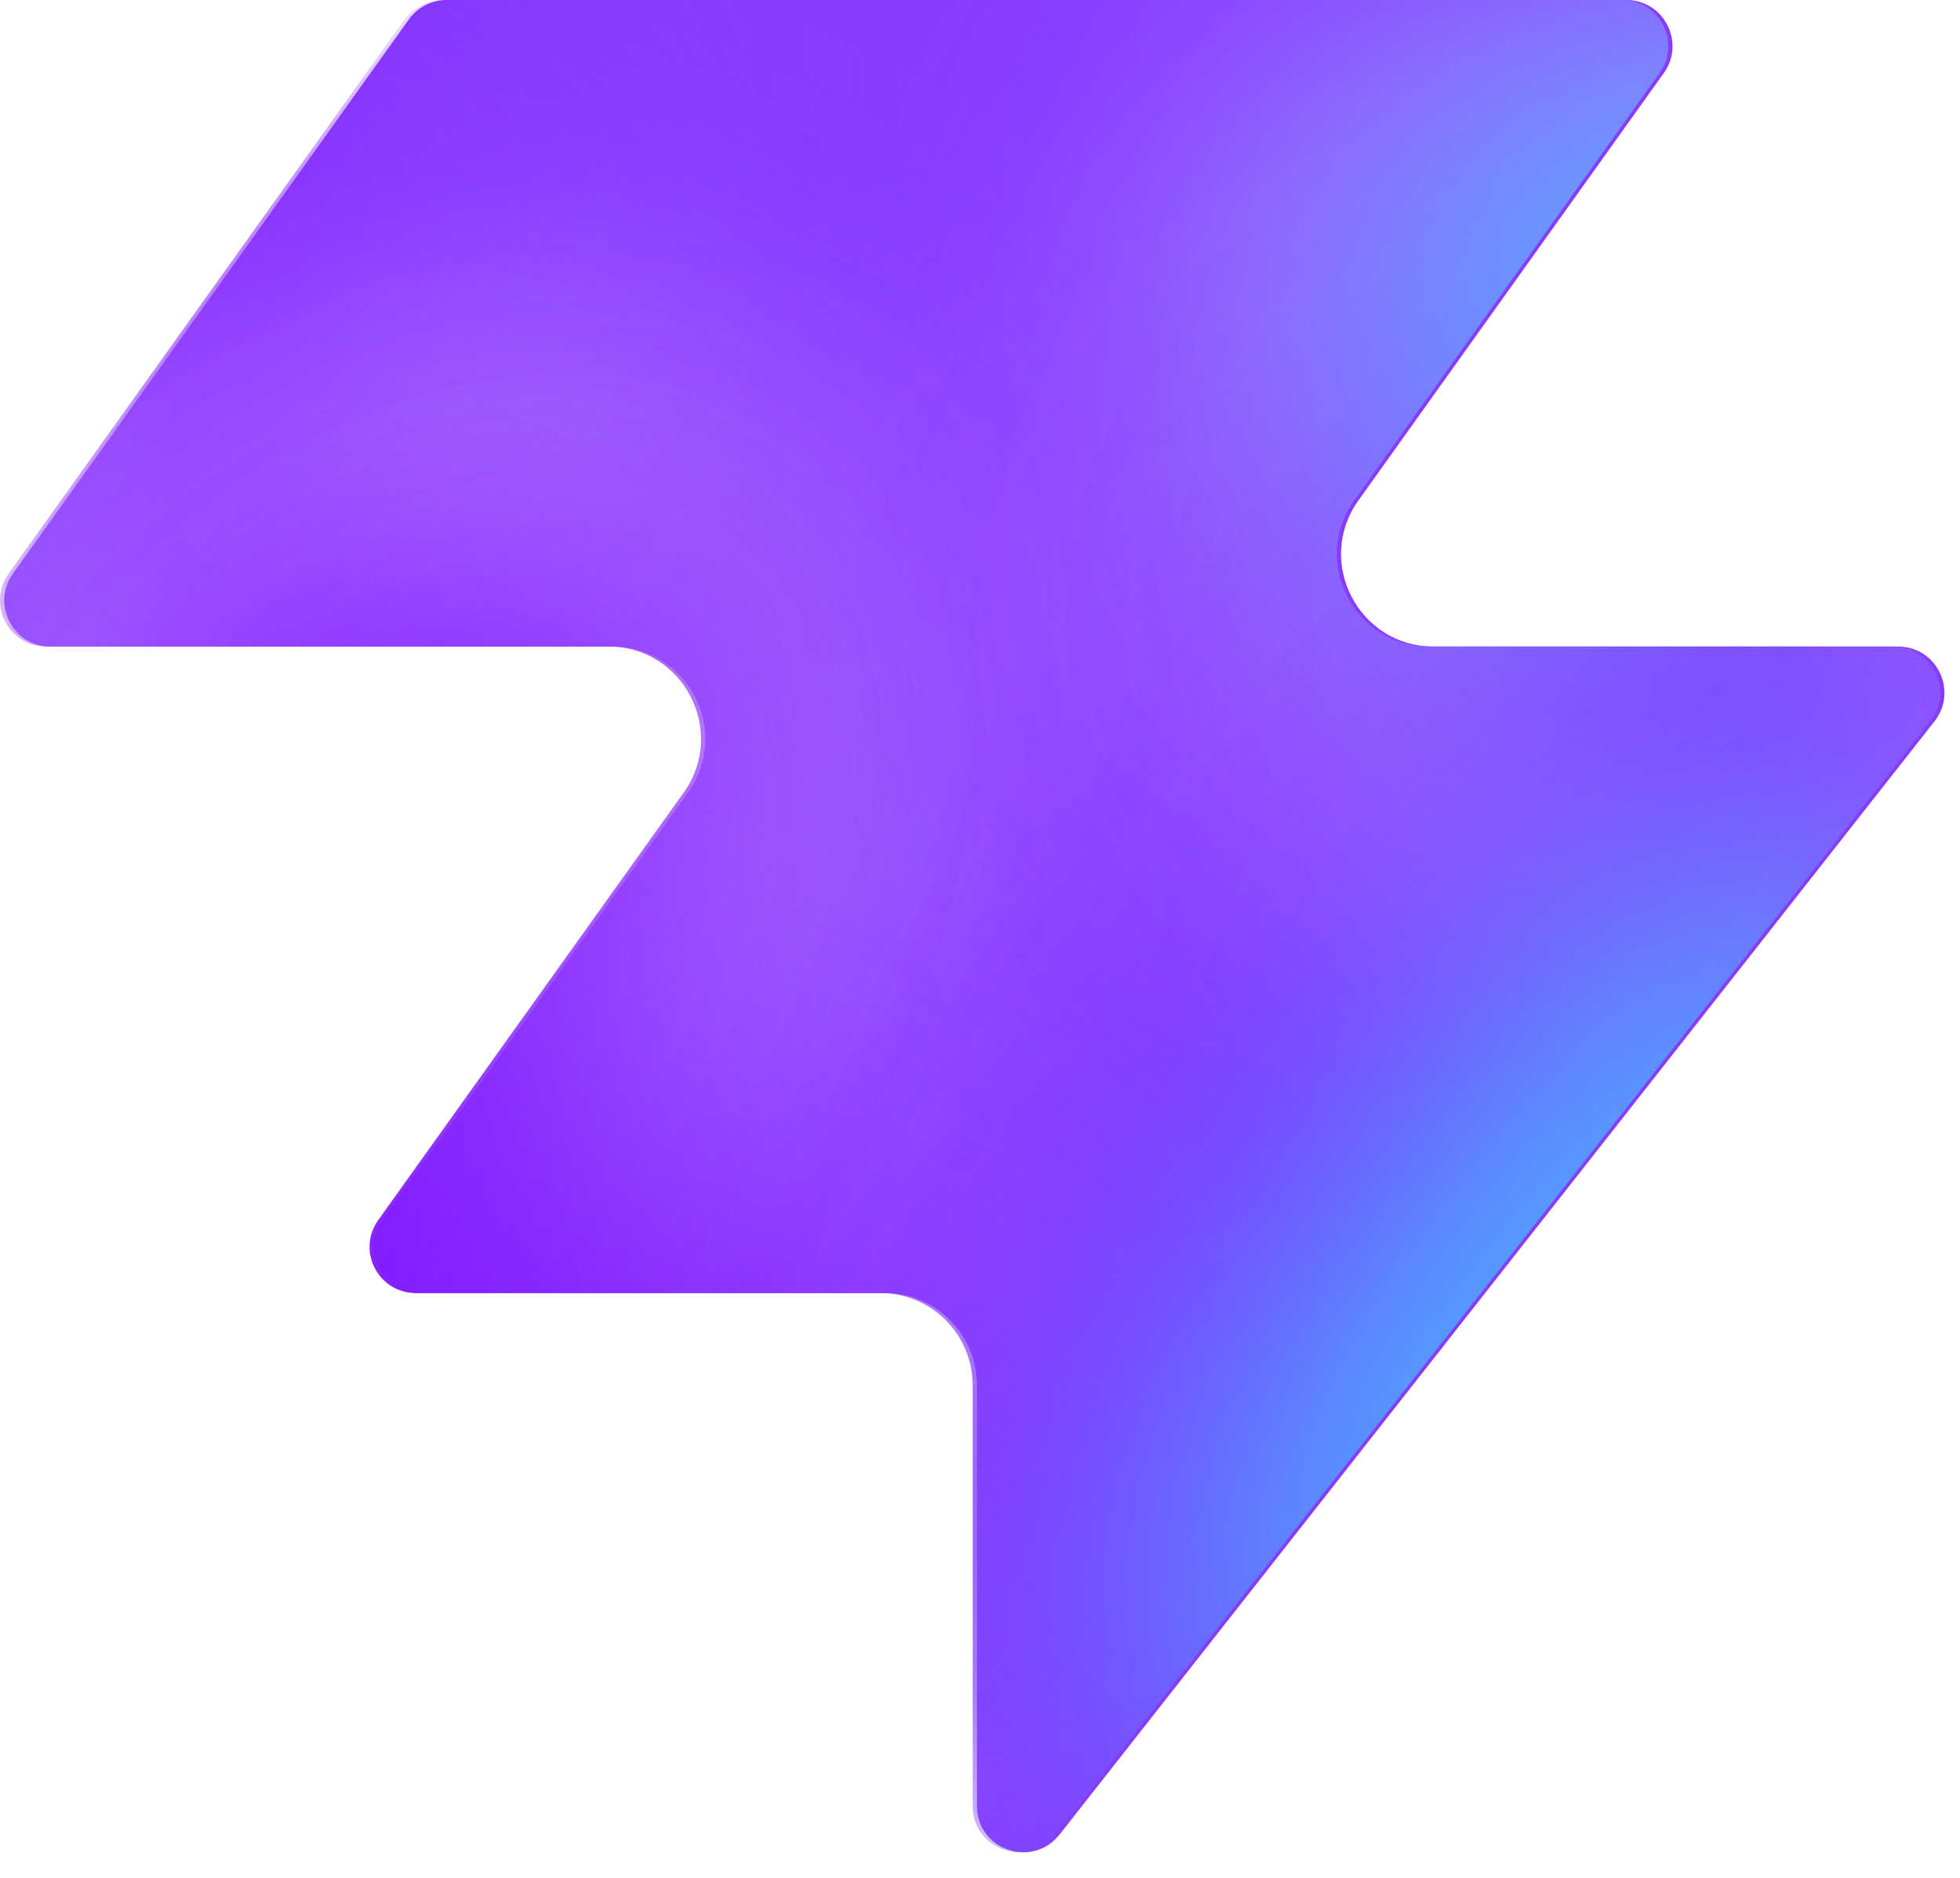
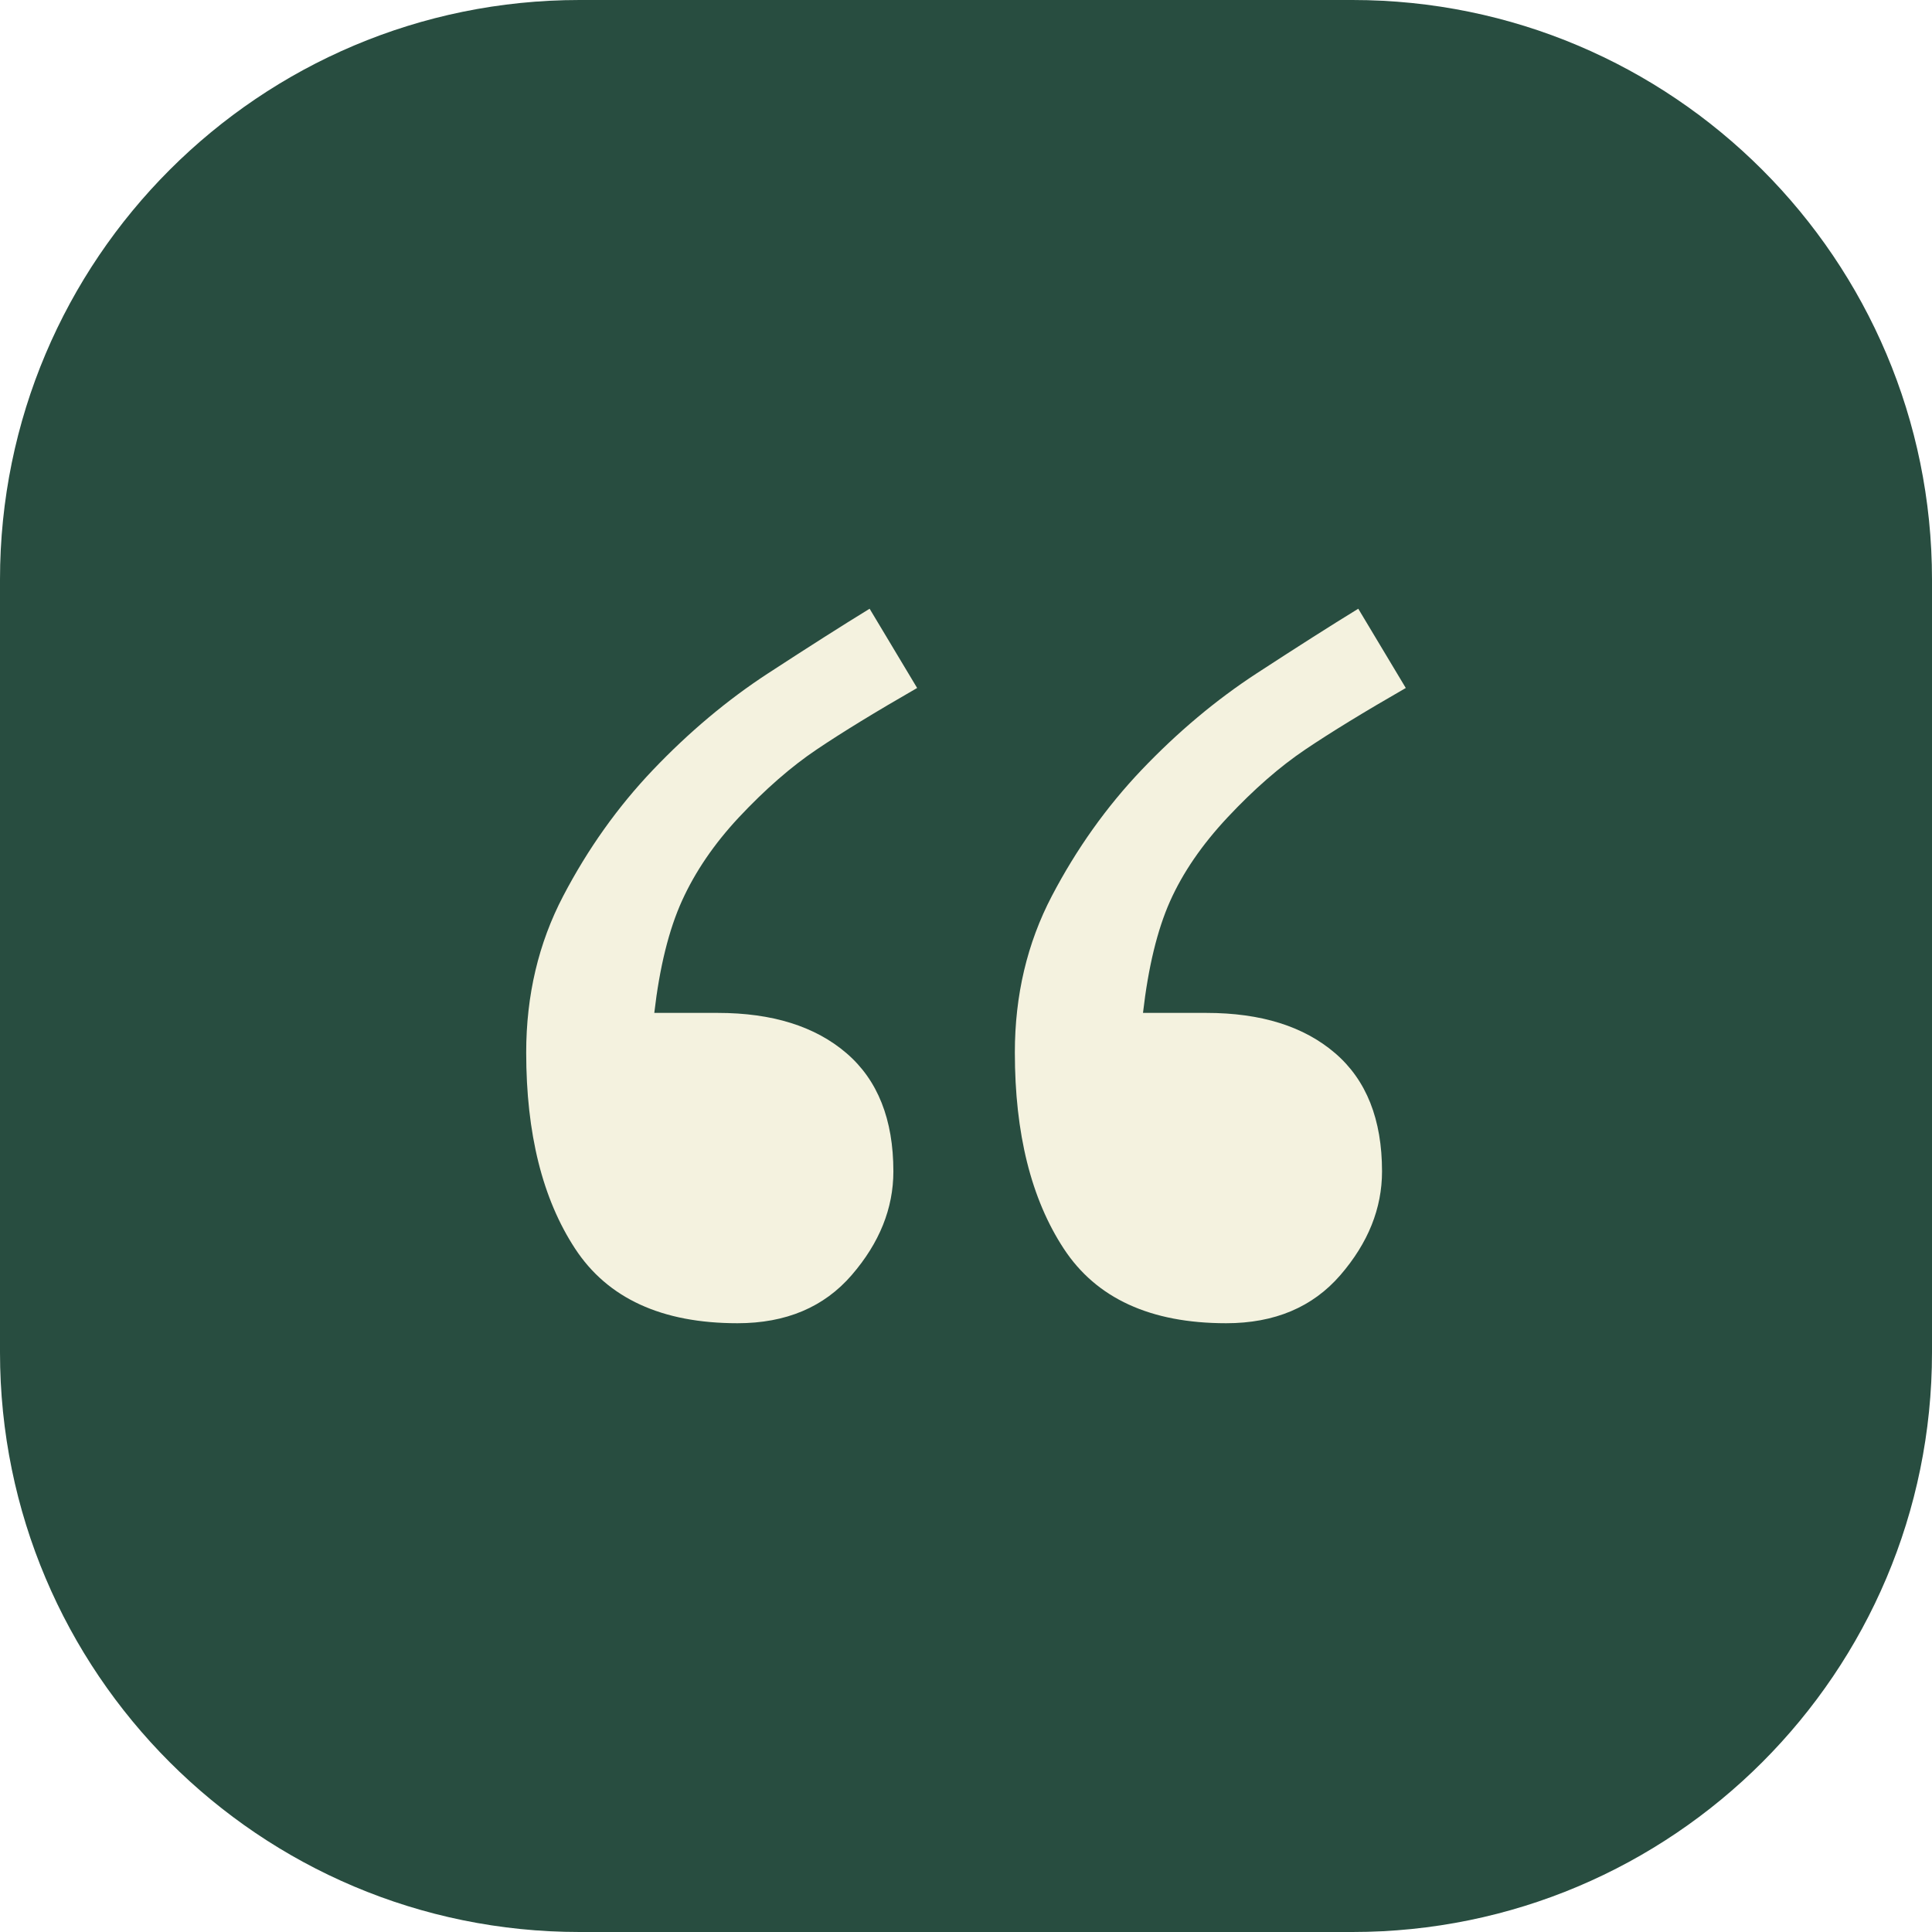
- <svg xmlns="http://www.w3.org/2000/svg" width="48" height="46" fill="none" viewBox="0 0 48 46">
-   <path fill="#863bff" d="M25.946 44.938c-.664.845-2.021.375-2.021-.698V33.937a2.26 2.26 0 0 0-2.262-2.262H10.287c-.92 0-1.456-1.04-.92-1.788l7.48-10.471c1.07-1.497 0-3.578-1.842-3.578H1.237c-.92 0-1.456-1.04-.92-1.788L10.013.474c.214-.297.556-.474.92-.474h28.894c.92 0 1.456 1.04.92 1.788l-7.48 10.471c-1.07 1.498 0 3.579 1.842 3.579h11.377c.943 0 1.473 1.088.89 1.83L25.947 44.94z" style="fill:#863bff;fill:color(display-p3 .525 .23 1);fill-opacity:1" />
-   <mask id="a" width="48" height="46" x="0" y="0" maskUnits="userSpaceOnUse" style="mask-type:alpha">
-     <path fill="#000" d="M25.842 44.938c-.664.844-2.021.375-2.021-.698V33.937a2.26 2.26 0 0 0-2.262-2.262H10.183c-.92 0-1.456-1.04-.92-1.788l7.48-10.471c1.07-1.498 0-3.579-1.842-3.579H1.133c-.92 0-1.456-1.04-.92-1.787L9.91.473c.214-.297.556-.474.92-.474h28.894c.92 0 1.456 1.04.92 1.788l-7.48 10.471c-1.07 1.498 0 3.578 1.842 3.578h11.377c.943 0 1.473 1.088.89 1.832L25.843 44.94z" style="fill:#000;fill-opacity:1" />
-   </mask>
-   <g mask="url(#a)">
-     <g filter="url(#b)">
-       <ellipse cx="5.508" cy="14.704" fill="#ede6ff" rx="5.508" ry="14.704" style="fill:#ede6ff;fill:color(display-p3 .927 .903 1);fill-opacity:1" transform="matrix(.00324 1 1 -.00324 -4.47 31.516)" />
-     </g>
-     <g filter="url(#c)">
-       <ellipse cx="10.399" cy="29.851" fill="#ede6ff" rx="10.399" ry="29.851" style="fill:#ede6ff;fill:color(display-p3 .927 .903 1);fill-opacity:1" transform="matrix(.00324 1 1 -.00324 -39.328 7.883)" />
-     </g>
-     <g filter="url(#d)">
-       <ellipse cx="5.508" cy="30.487" fill="#7e14ff" rx="5.508" ry="30.487" style="fill:#7e14ff;fill:color(display-p3 .492 .077 1);fill-opacity:1" transform="rotate(89.814 -25.913 -14.639)scale(1 -1)" />
-     </g>
-     <g filter="url(#e)">
-       <ellipse cx="5.508" cy="30.599" fill="#7e14ff" rx="5.508" ry="30.599" style="fill:#7e14ff;fill:color(display-p3 .492 .077 1);fill-opacity:1" transform="rotate(89.814 -32.644 -3.334)scale(1 -1)" />
-     </g>
-     <g filter="url(#f)">
-       <ellipse cx="5.508" cy="30.599" fill="#7e14ff" rx="5.508" ry="30.599" style="fill:#7e14ff;fill:color(display-p3 .492 .077 1);fill-opacity:1" transform="matrix(.00324 1 1 -.00324 -34.34 30.47)" />
-     </g>
-     <g filter="url(#g)">
-       <ellipse cx="14.072" cy="22.078" fill="#ede6ff" rx="14.072" ry="22.078" style="fill:#ede6ff;fill:color(display-p3 .927 .903 1);fill-opacity:1" transform="rotate(93.35 24.506 48.493)scale(-1 1)" />
-     </g>
-     <g filter="url(#h)">
-       <ellipse cx="3.47" cy="21.501" fill="#7e14ff" rx="3.47" ry="21.501" style="fill:#7e14ff;fill:color(display-p3 .492 .077 1);fill-opacity:1" transform="rotate(89.009 28.708 47.59)scale(-1 1)" />
-     </g>
-     <g filter="url(#i)">
-       <ellipse cx="3.47" cy="21.501" fill="#7e14ff" rx="3.47" ry="21.501" style="fill:#7e14ff;fill:color(display-p3 .492 .077 1);fill-opacity:1" transform="rotate(89.009 28.708 47.59)scale(-1 1)" />
-     </g>
-     <g filter="url(#j)">
-       <ellipse cx=".387" cy="8.972" fill="#7e14ff" rx="4.407" ry="29.108" style="fill:#7e14ff;fill:color(display-p3 .492 .077 1);fill-opacity:1" transform="rotate(39.51 .387 8.972)" />
-     </g>
-     <g filter="url(#k)">
-       <ellipse cx="47.523" cy="-6.092" fill="#7e14ff" rx="4.407" ry="29.108" style="fill:#7e14ff;fill:color(display-p3 .492 .077 1);fill-opacity:1" transform="rotate(37.892 47.523 -6.092)" />
-     </g>
-     <g filter="url(#l)">
-       <ellipse cx="41.412" cy="6.333" fill="#47bfff" rx="5.971" ry="9.665" style="fill:#47bfff;fill:color(display-p3 .28 .748 1);fill-opacity:1" transform="rotate(37.892 41.412 6.333)" />
-     </g>
-     <g filter="url(#m)">
-       <ellipse cx="-1.879" cy="38.332" fill="#7e14ff" rx="4.407" ry="29.108" style="fill:#7e14ff;fill:color(display-p3 .492 .077 1);fill-opacity:1" transform="rotate(37.892 -1.88 38.332)" />
-     </g>
-     <g filter="url(#n)">
-       <ellipse cx="-1.879" cy="38.332" fill="#7e14ff" rx="4.407" ry="29.108" style="fill:#7e14ff;fill:color(display-p3 .492 .077 1);fill-opacity:1" transform="rotate(37.892 -1.88 38.332)" />
-     </g>
-     <g filter="url(#o)">
-       <ellipse cx="35.651" cy="29.907" fill="#7e14ff" rx="4.407" ry="29.108" style="fill:#7e14ff;fill:color(display-p3 .492 .077 1);fill-opacity:1" transform="rotate(37.892 35.651 29.907)" />
-     </g>
-     <g filter="url(#p)">
-       <ellipse cx="38.418" cy="32.4" fill="#47bfff" rx="5.971" ry="15.297" style="fill:#47bfff;fill:color(display-p3 .28 .748 1);fill-opacity:1" transform="rotate(37.892 38.418 32.4)" />
-     </g>
-   </g>
-   <defs>
-     <filter id="b" width="60.045" height="41.654" x="-19.77" y="16.149" color-interpolation-filters="sRGB" filterUnits="userSpaceOnUse">
-       <feFlood flood-opacity="0" result="BackgroundImageFix" />
-       <feBlend in="SourceGraphic" in2="BackgroundImageFix" result="shape" />
-       <feGaussianBlur result="effect1_foregroundBlur_2002_17158" stdDeviation="7.659" />
-     </filter>
-     <filter id="c" width="90.34" height="51.437" x="-54.613" y="-7.533" color-interpolation-filters="sRGB" filterUnits="userSpaceOnUse">
-       <feFlood flood-opacity="0" result="BackgroundImageFix" />
-       <feBlend in="SourceGraphic" in2="BackgroundImageFix" result="shape" />
-       <feGaussianBlur result="effect1_foregroundBlur_2002_17158" stdDeviation="7.659" />
-     </filter>
-     <filter id="d" width="79.355" height="29.4" x="-49.64" y="2.03" color-interpolation-filters="sRGB" filterUnits="userSpaceOnUse">
-       <feFlood flood-opacity="0" result="BackgroundImageFix" />
-       <feBlend in="SourceGraphic" in2="BackgroundImageFix" result="shape" />
-       <feGaussianBlur result="effect1_foregroundBlur_2002_17158" stdDeviation="4.596" />
-     </filter>
-     <filter id="e" width="79.579" height="29.4" x="-45.045" y="20.029" color-interpolation-filters="sRGB" filterUnits="userSpaceOnUse">
-       <feFlood flood-opacity="0" result="BackgroundImageFix" />
-       <feBlend in="SourceGraphic" in2="BackgroundImageFix" result="shape" />
-       <feGaussianBlur result="effect1_foregroundBlur_2002_17158" stdDeviation="4.596" />
-     </filter>
-     <filter id="f" width="79.579" height="29.4" x="-43.513" y="21.178" color-interpolation-filters="sRGB" filterUnits="userSpaceOnUse">
-       <feFlood flood-opacity="0" result="BackgroundImageFix" />
-       <feBlend in="SourceGraphic" in2="BackgroundImageFix" result="shape" />
-       <feGaussianBlur result="effect1_foregroundBlur_2002_17158" stdDeviation="4.596" />
-     </filter>
-     <filter id="g" width="74.749" height="58.852" x="15.756" y="-17.901" color-interpolation-filters="sRGB" filterUnits="userSpaceOnUse">
-       <feFlood flood-opacity="0" result="BackgroundImageFix" />
-       <feBlend in="SourceGraphic" in2="BackgroundImageFix" result="shape" />
-       <feGaussianBlur result="effect1_foregroundBlur_2002_17158" stdDeviation="7.659" />
-     </filter>
-     <filter id="h" width="61.377" height="25.362" x="23.548" y="2.284" color-interpolation-filters="sRGB" filterUnits="userSpaceOnUse">
-       <feFlood flood-opacity="0" result="BackgroundImageFix" />
-       <feBlend in="SourceGraphic" in2="BackgroundImageFix" result="shape" />
-       <feGaussianBlur result="effect1_foregroundBlur_2002_17158" stdDeviation="4.596" />
-     </filter>
-     <filter id="i" width="61.377" height="25.362" x="23.548" y="2.284" color-interpolation-filters="sRGB" filterUnits="userSpaceOnUse">
-       <feFlood flood-opacity="0" result="BackgroundImageFix" />
-       <feBlend in="SourceGraphic" in2="BackgroundImageFix" result="shape" />
-       <feGaussianBlur result="effect1_foregroundBlur_2002_17158" stdDeviation="4.596" />
-     </filter>
-     <filter id="j" width="56.045" height="63.649" x="-27.636" y="-22.853" color-interpolation-filters="sRGB" filterUnits="userSpaceOnUse">
-       <feFlood flood-opacity="0" result="BackgroundImageFix" />
-       <feBlend in="SourceGraphic" in2="BackgroundImageFix" result="shape" />
-       <feGaussianBlur result="effect1_foregroundBlur_2002_17158" stdDeviation="4.596" />
-     </filter>
-     <filter id="k" width="54.814" height="64.646" x="20.116" y="-38.415" color-interpolation-filters="sRGB" filterUnits="userSpaceOnUse">
-       <feFlood flood-opacity="0" result="BackgroundImageFix" />
-       <feBlend in="SourceGraphic" in2="BackgroundImageFix" result="shape" />
-       <feGaussianBlur result="effect1_foregroundBlur_2002_17158" stdDeviation="4.596" />
-     </filter>
-     <filter id="l" width="33.541" height="35.313" x="24.641" y="-11.323" color-interpolation-filters="sRGB" filterUnits="userSpaceOnUse">
-       <feFlood flood-opacity="0" result="BackgroundImageFix" />
-       <feBlend in="SourceGraphic" in2="BackgroundImageFix" result="shape" />
-       <feGaussianBlur result="effect1_foregroundBlur_2002_17158" stdDeviation="4.596" />
-     </filter>
-     <filter id="m" width="54.814" height="64.646" x="-29.286" y="6.009" color-interpolation-filters="sRGB" filterUnits="userSpaceOnUse">
-       <feFlood flood-opacity="0" result="BackgroundImageFix" />
-       <feBlend in="SourceGraphic" in2="BackgroundImageFix" result="shape" />
-       <feGaussianBlur result="effect1_foregroundBlur_2002_17158" stdDeviation="4.596" />
-     </filter>
-     <filter id="n" width="54.814" height="64.646" x="-29.286" y="6.009" color-interpolation-filters="sRGB" filterUnits="userSpaceOnUse">
-       <feFlood flood-opacity="0" result="BackgroundImageFix" />
-       <feBlend in="SourceGraphic" in2="BackgroundImageFix" result="shape" />
-       <feGaussianBlur result="effect1_foregroundBlur_2002_17158" stdDeviation="4.596" />
-     </filter>
-     <filter id="o" width="54.814" height="64.646" x="8.244" y="-2.416" color-interpolation-filters="sRGB" filterUnits="userSpaceOnUse">
-       <feFlood flood-opacity="0" result="BackgroundImageFix" />
-       <feBlend in="SourceGraphic" in2="BackgroundImageFix" result="shape" />
-       <feGaussianBlur result="effect1_foregroundBlur_2002_17158" stdDeviation="4.596" />
-     </filter>
-     <filter id="p" width="39.409" height="43.623" x="18.713" y="10.588" color-interpolation-filters="sRGB" filterUnits="userSpaceOnUse">
-       <feFlood flood-opacity="0" result="BackgroundImageFix" />
-       <feBlend in="SourceGraphic" in2="BackgroundImageFix" result="shape" />
-       <feGaussianBlur result="effect1_foregroundBlur_2002_17158" stdDeviation="4.596" />
-     </filter>
-   </defs>
+ <svg xmlns="http://www.w3.org/2000/svg" width="40" height="40" viewBox="0 0 40 40">
+   <rect width="40" height="40" rx="12" fill="#284d40" />
+   <path fill="#f4f2df" transform="translate(8.734375 54.33008) scale(1 -1)" d="M10.254 40.086 Q8.969 39.348 8.176 38.814 Q7.383 38.281 6.562 37.406 Q5.797 36.586 5.387 35.684 Q4.977 34.781 4.812 33.359 L6.125 33.359 Q7.82 33.359 8.791 32.525 Q9.762 31.691 9.762 30.078 Q9.762 28.93 8.9 27.932 Q8.039 26.934 6.535 26.934 Q4.184 26.934 3.172 28.479 Q2.16 30.023 2.16 32.539 Q2.16 34.316 2.926 35.779 Q3.691 37.242 4.785 38.391 Q5.906 39.566 7.164 40.387 Q8.422 41.207 9.27 41.727 Z M20.371 40.086 Q19.086 39.348 18.293 38.814 Q17.5 38.281 16.68 37.406 Q15.887 36.559 15.49 35.67 Q15.094 34.781 14.93 33.359 L16.242 33.359 Q17.938 33.359 18.908 32.525 Q19.879 31.691 19.879 30.078 Q19.879 28.93 19.018 27.932 Q18.156 26.934 16.652 26.934 Q14.301 26.934 13.289 28.479 Q12.277 30.023 12.277 32.539 Q12.277 34.316 13.043 35.779 Q13.809 37.242 14.902 38.391 Q16.023 39.566 17.281 40.387 Q18.539 41.207 19.387 41.727 Z" />
</svg>
